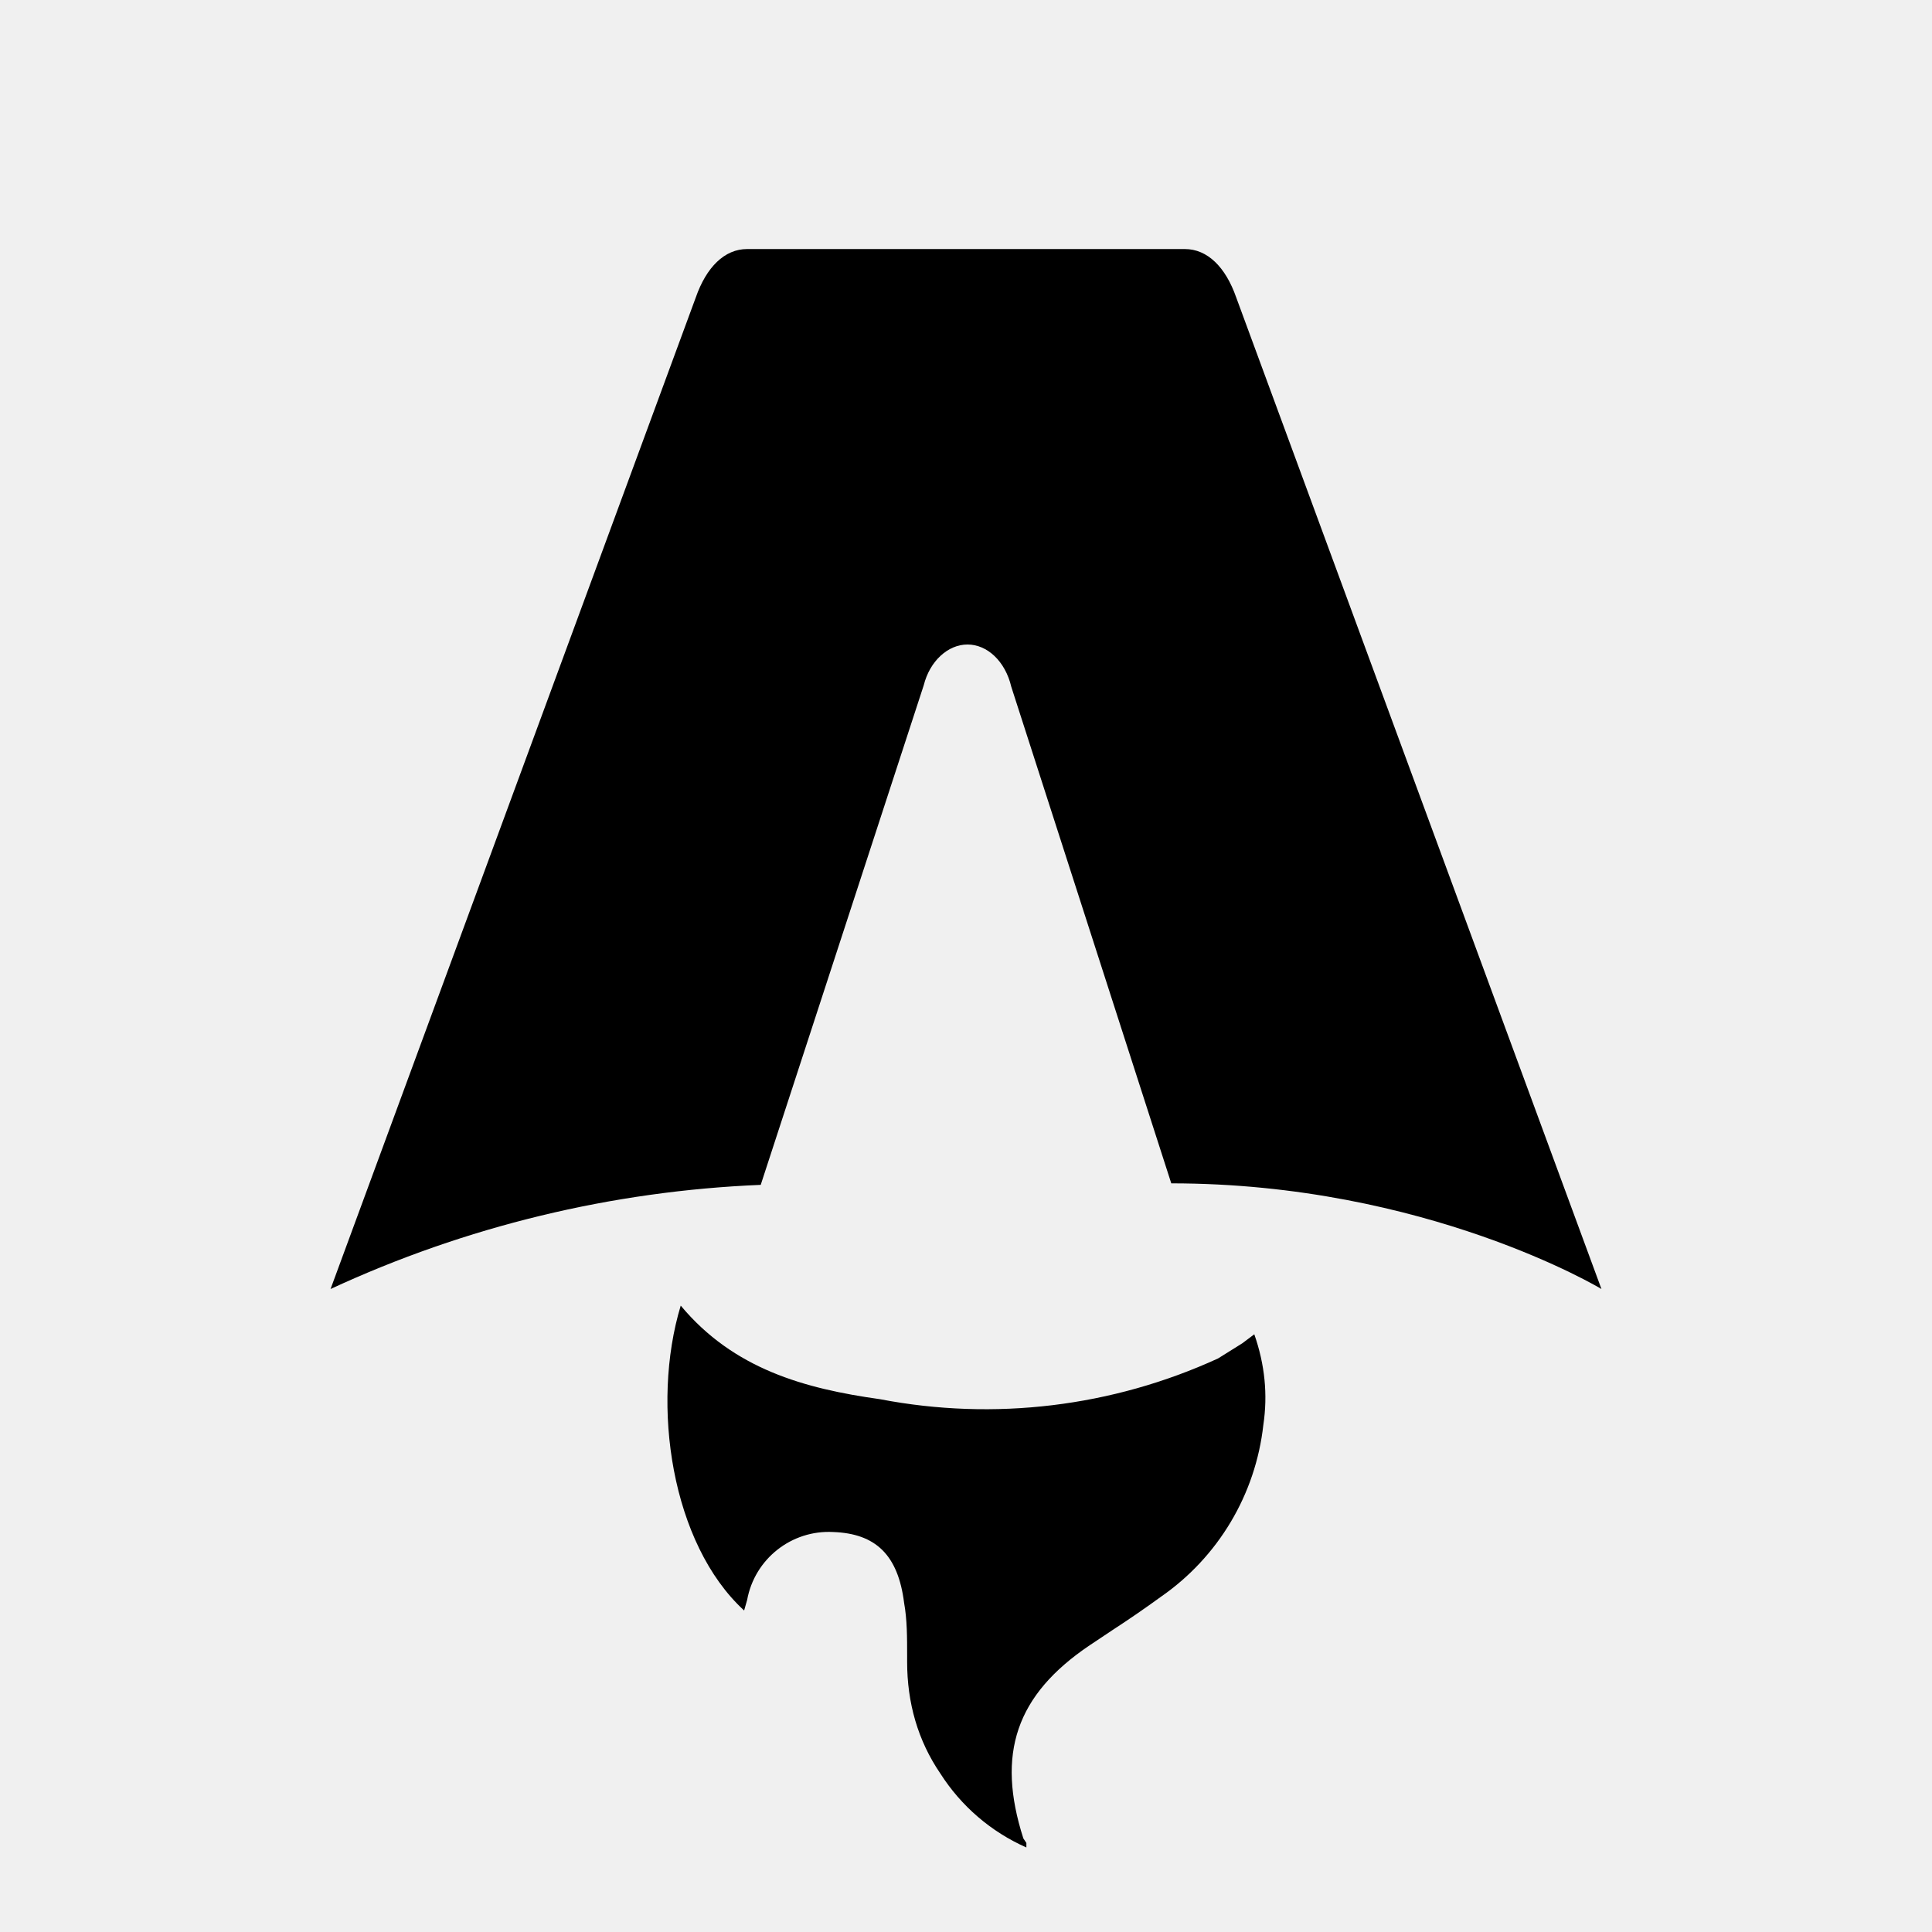
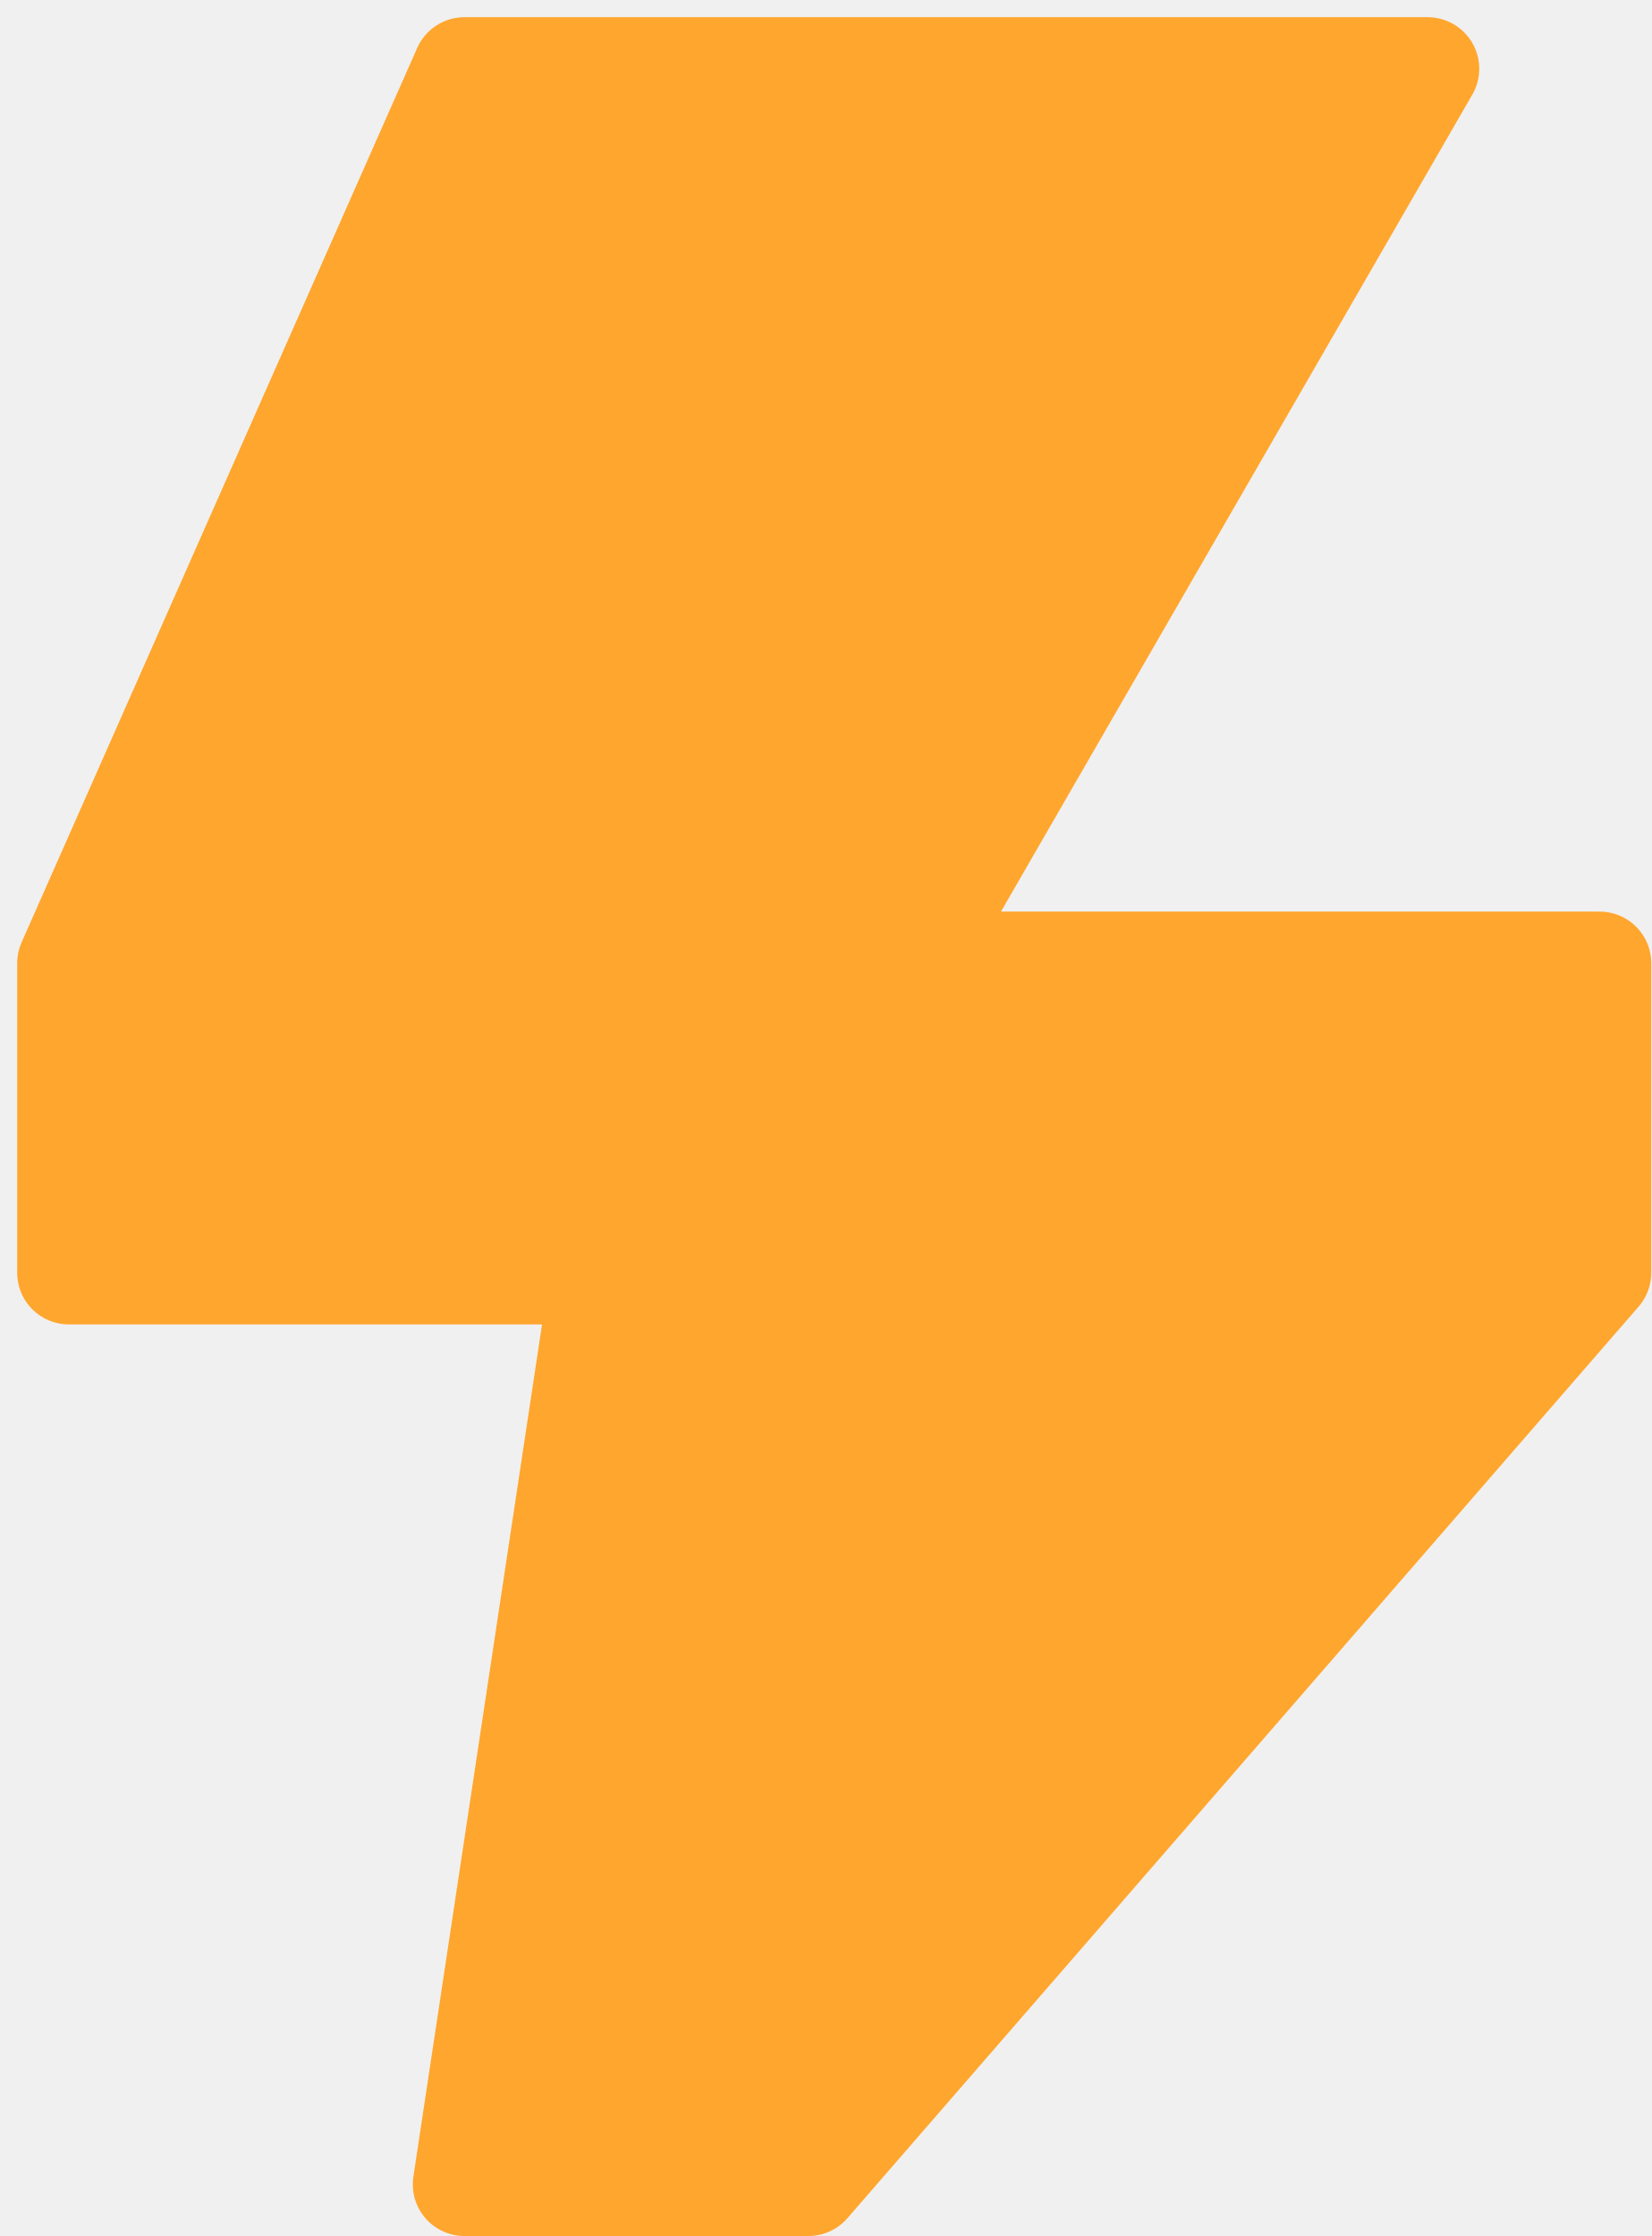
- <svg xmlns="http://www.w3.org/2000/svg" fill="none" viewBox="0 0 128 128">
-   <path d="M50.4 78.5a75.1 75.1 0 0 0-28.5 6.9l24.2-65.7c.7-2 1.9-3.2 3.4-3.2h29c1.5 0 2.7 1.2 3.4 3.2l24.2 65.7s-11.6-7-28.5-7L67 45.5c-.4-1.7-1.6-2.8-2.9-2.8-1.3 0-2.5 1.1-2.9 2.7L50.4 78.5Zm-1.1 28.2Zm-4.2-20.2c-2 6.6-.6 15.8 4.2 20.2a17.5 17.5 0 0 1 .2-.7 5.5 5.5 0 0 1 5.7-4.5c2.8.1 4.3 1.5 4.7 4.7.2 1.1.2 2.3.2 3.5v.4c0 2.7.7 5.2 2.2 7.4a13 13 0 0 0 5.7 4.9v-.3l-.2-.3c-1.8-5.6-.5-9.5 4.4-12.8l1.5-1a73 73 0 0 0 3.2-2.2 16 16 0 0 0 6.8-11.4c.3-2 .1-4-.6-6l-.8.6-1.6 1a37 37 0 0 1-22.4 2.7c-5-.7-9.7-2-13.2-6.2Z" />
-   <style>
-         path { fill: #000; }
-         @media (prefers-color-scheme: dark) {
-             path { fill: #FFF; }
-         }
-     </style>
+ <svg xmlns="http://www.w3.org/2000/svg" width="48" height="65" viewBox="0 0 48 65" fill="none">
+   <path d="M2 28L13.5 2H41.5L26.5 28H46.5V37L23.5 63.5H13.5L17.5 37H2V28Z" fill="#FFA62E" stroke="#FFA62E" stroke-width="3" stroke-linejoin="round" />
</svg>
